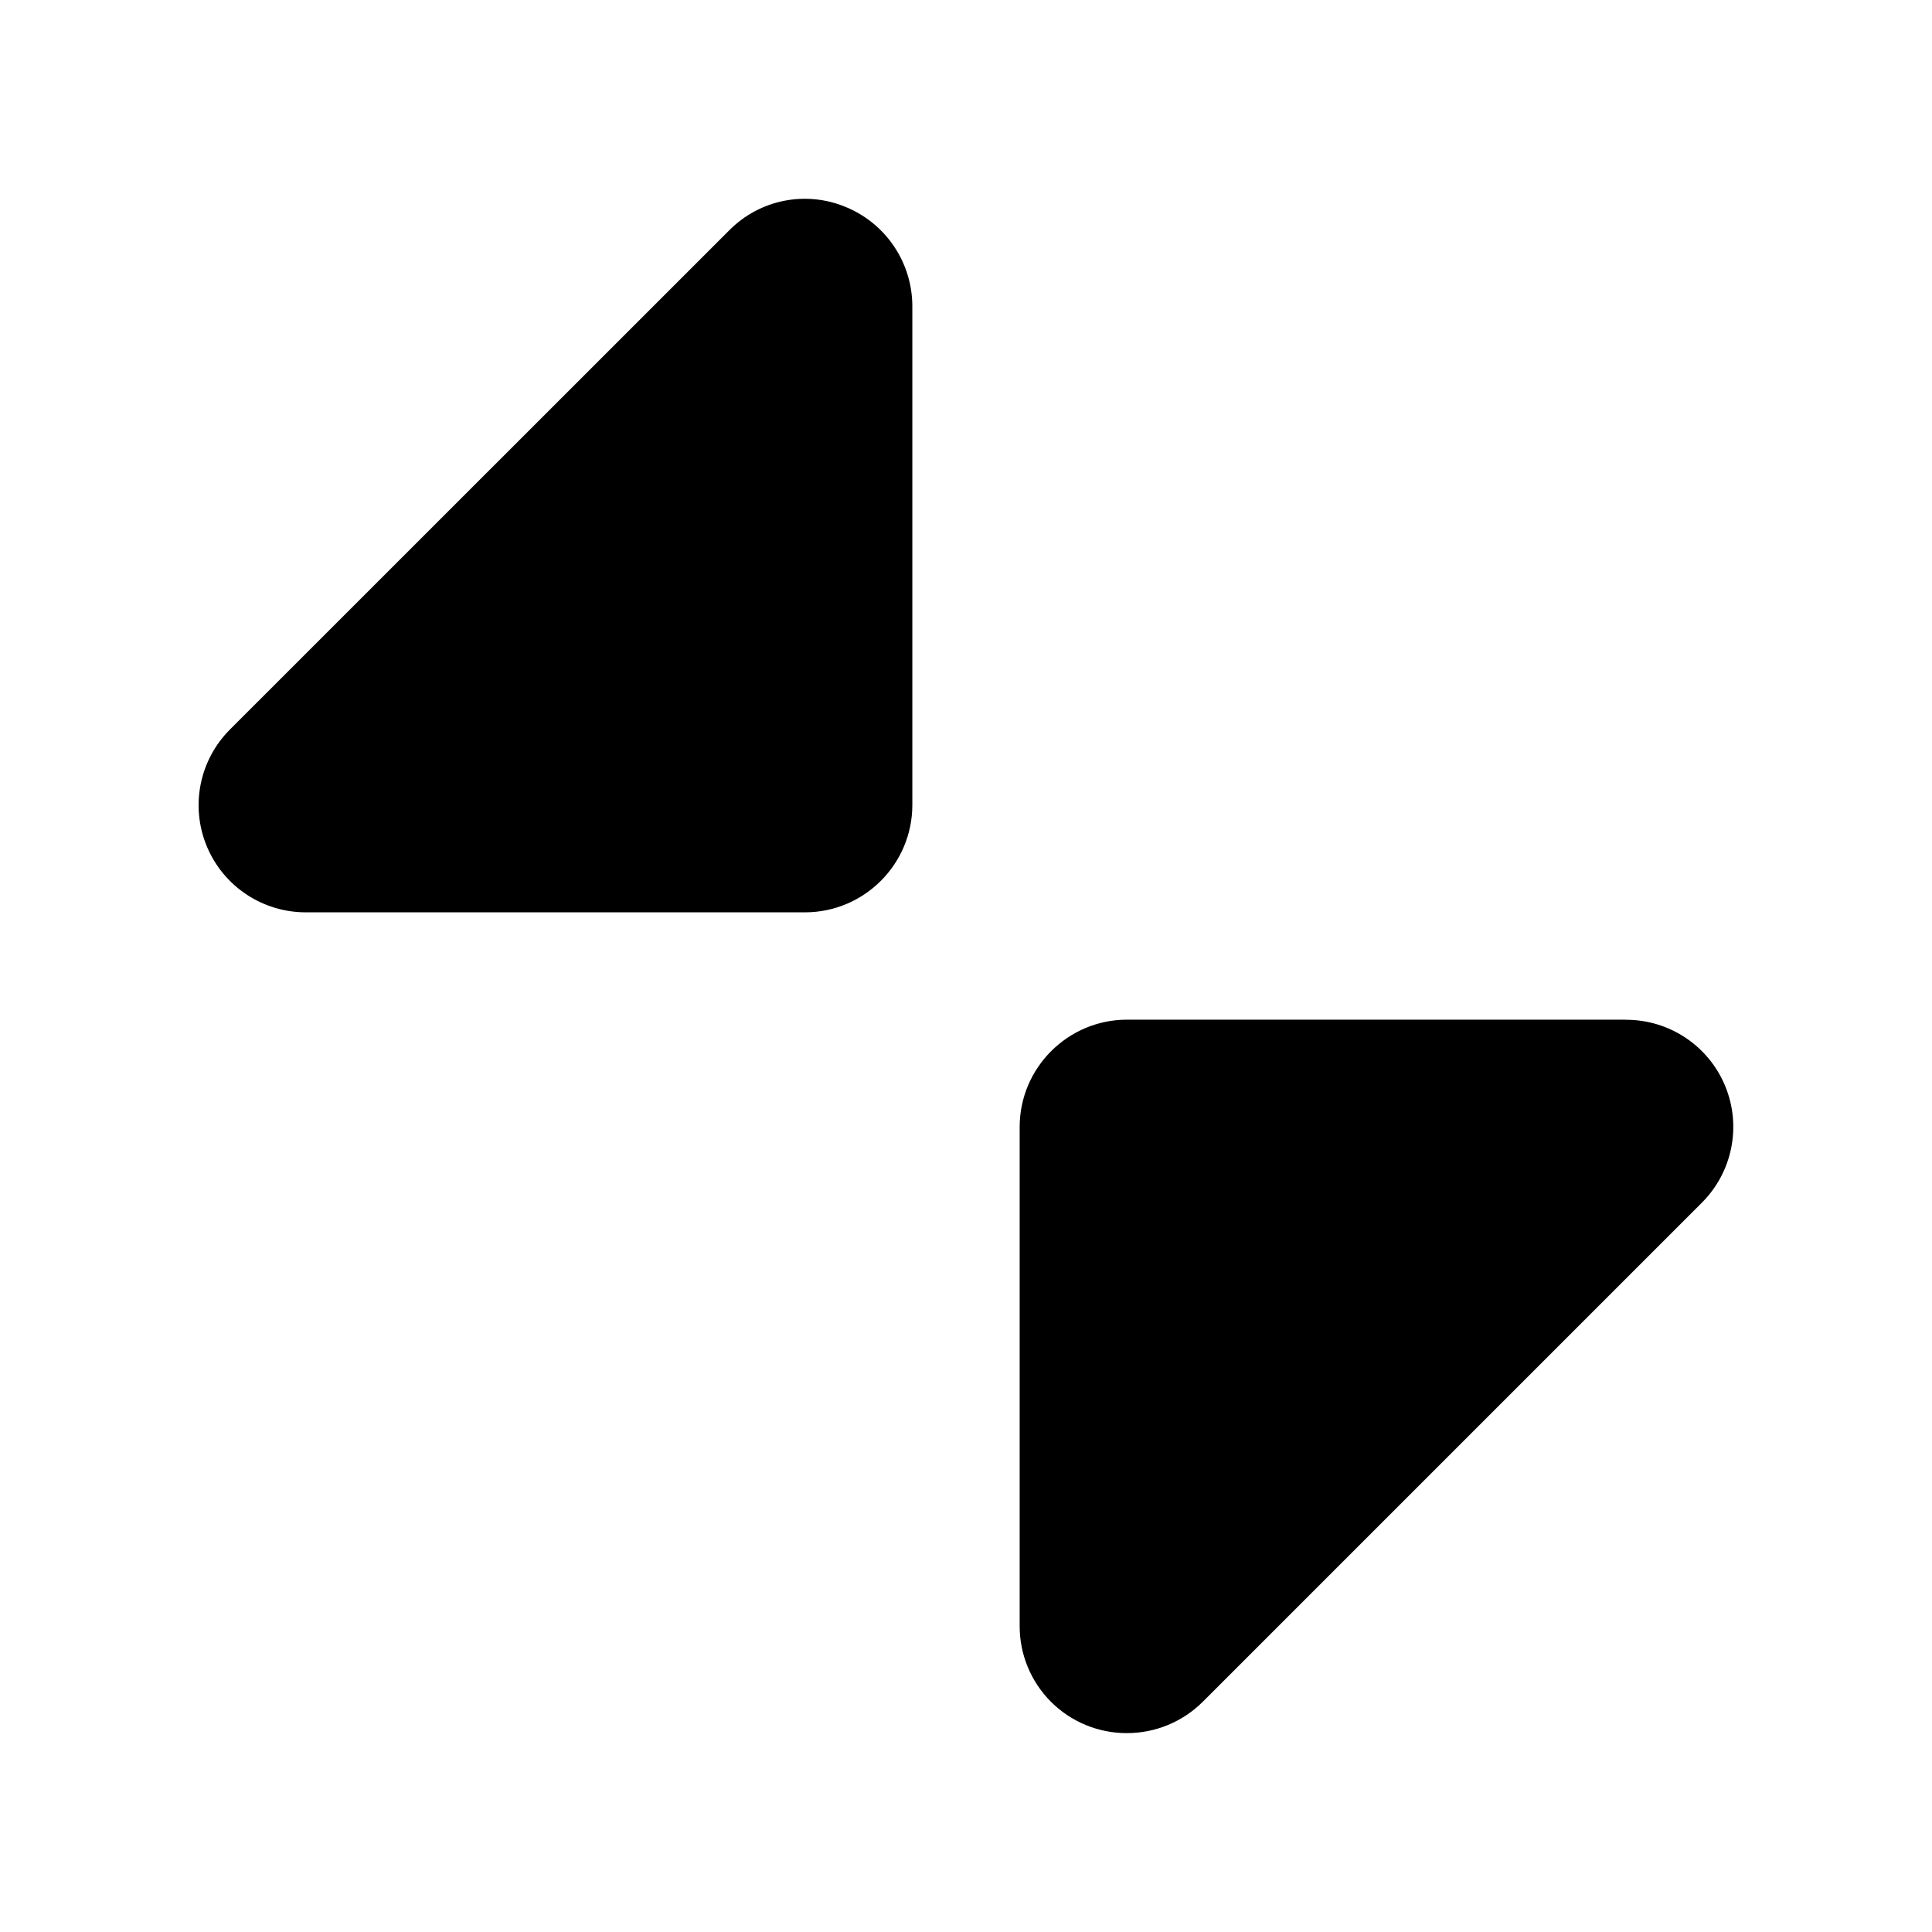
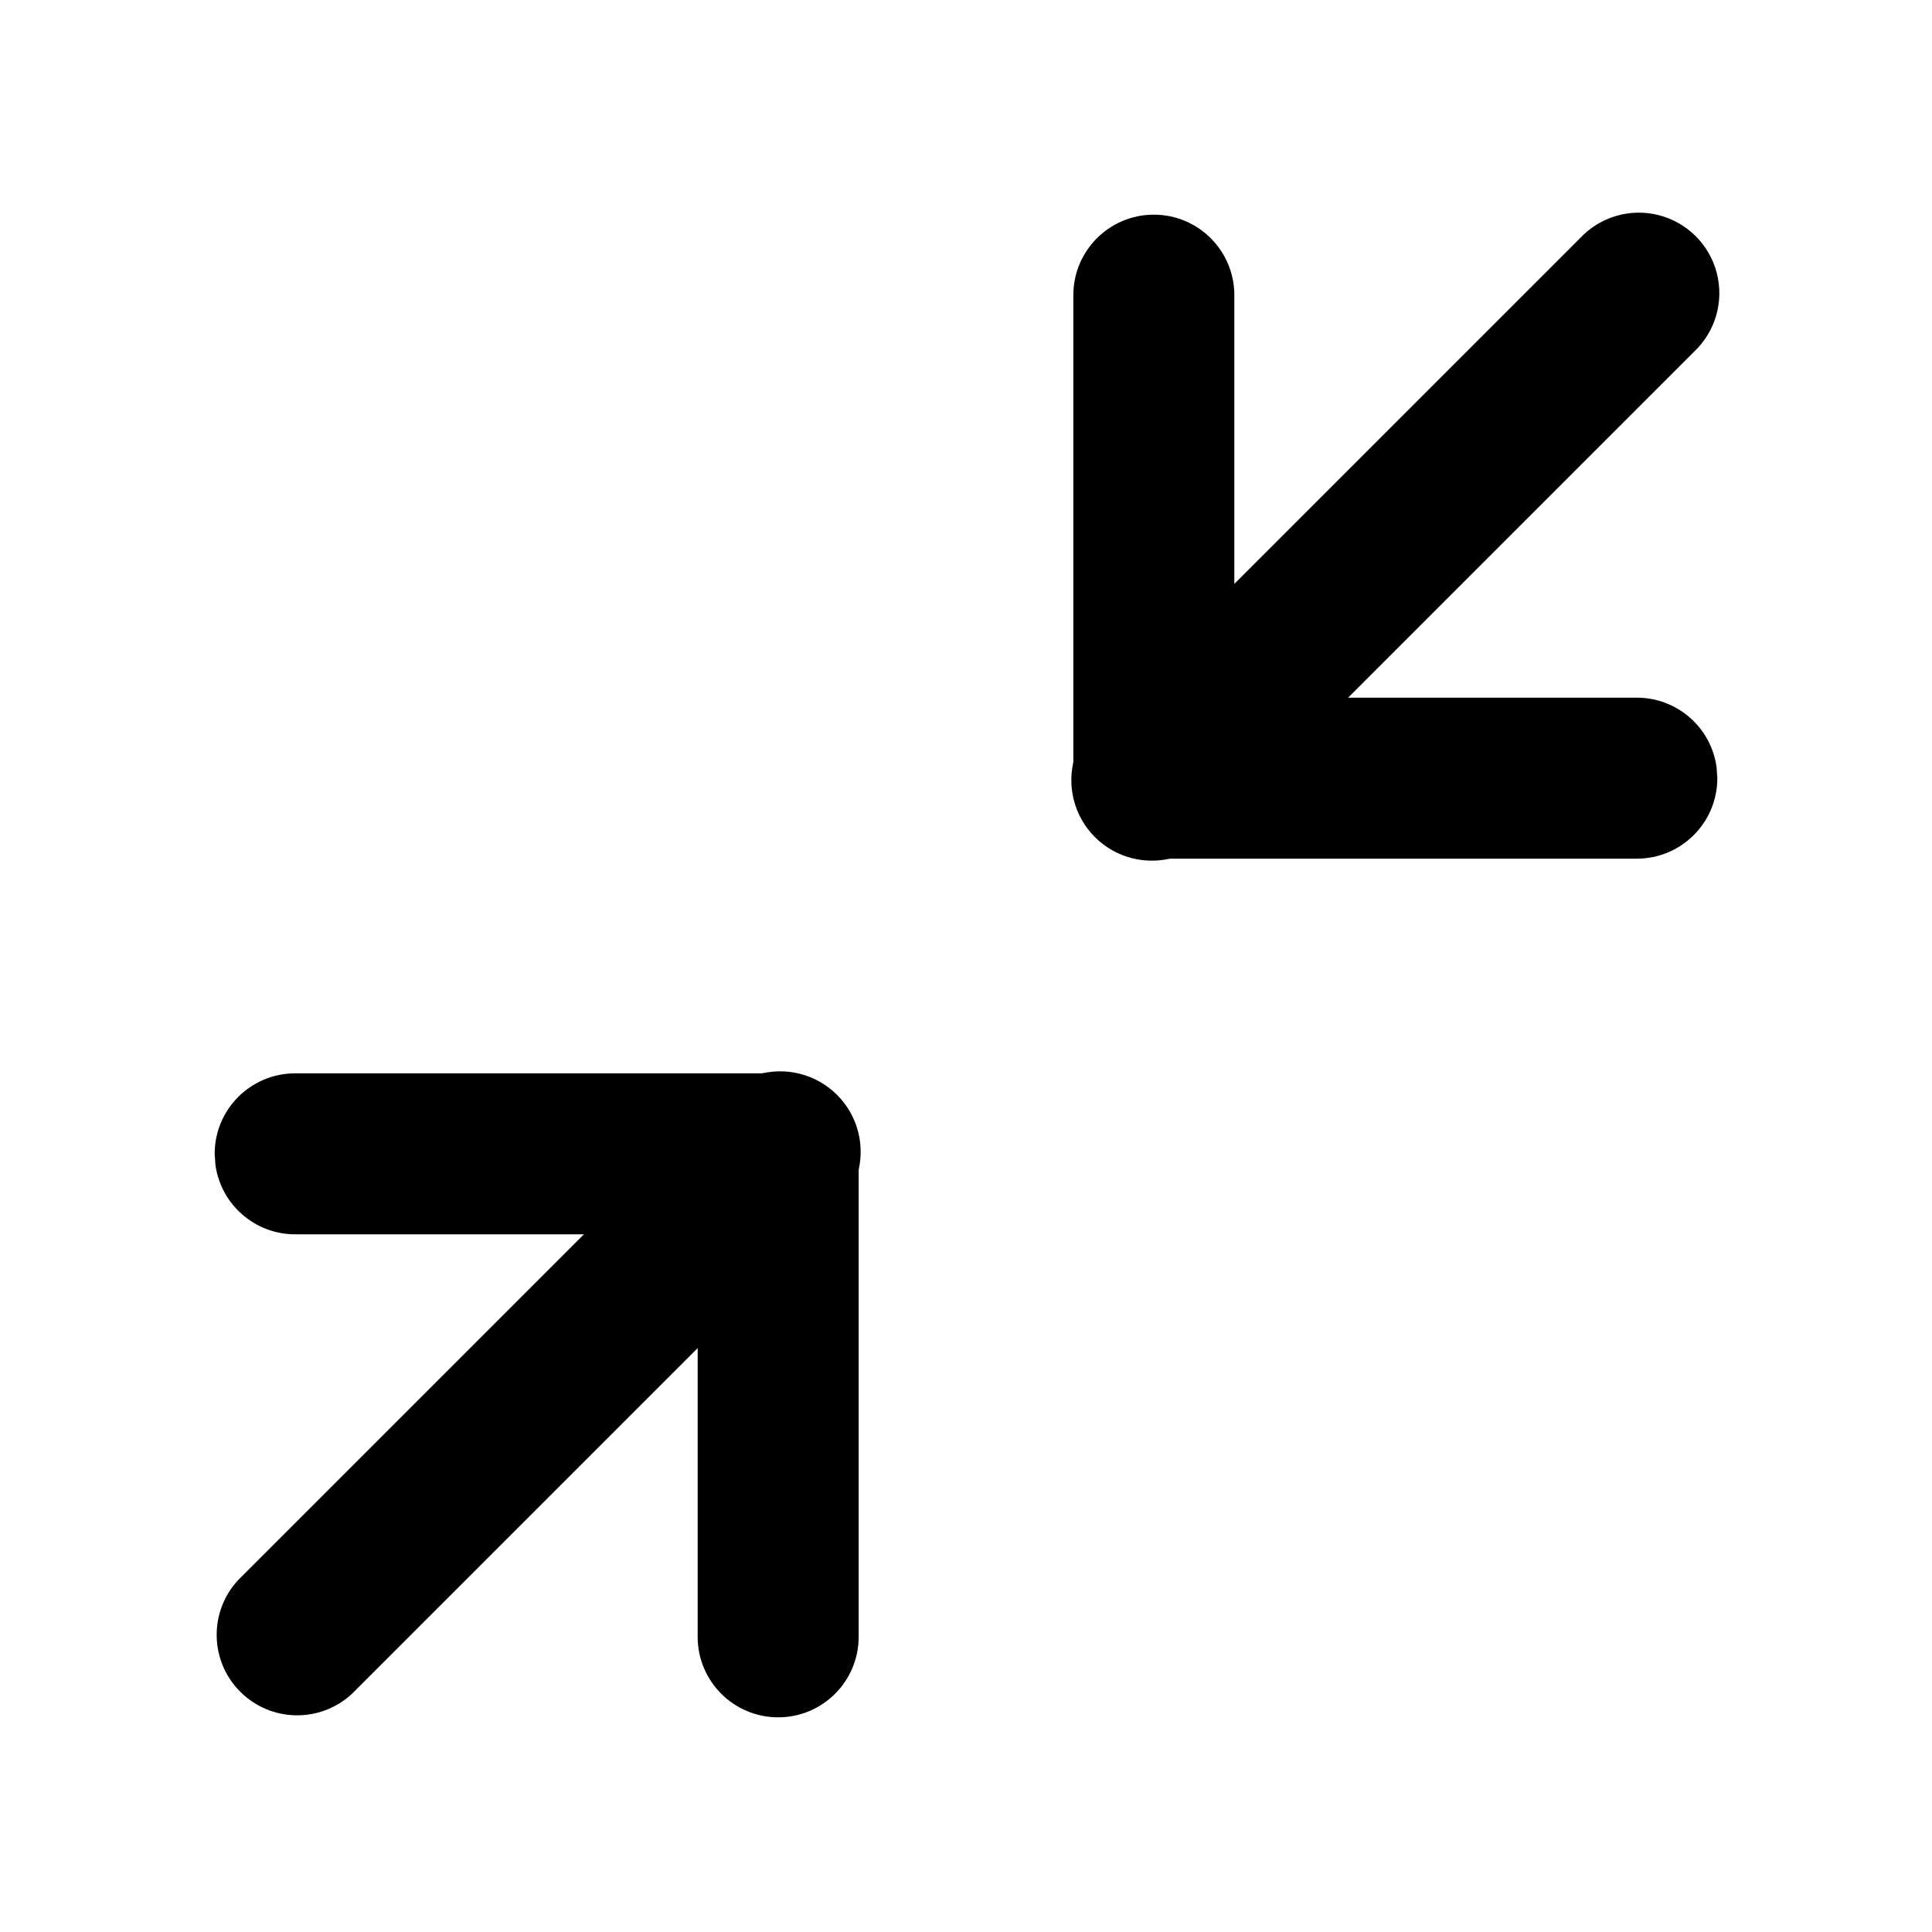
- <svg xmlns="http://www.w3.org/2000/svg" class="media-icon media-icon--fullscreen-exit" width="18" height="18" fill="none" aria-hidden="true" viewBox="0 0 18 18">
-   <path fill="currentColor" d="M7.883 1.93a.99.99 0 0 0-1.09.217L2.146 6.793A.998.998 0 0 0 2.853 8.5H7.5c.551 0 1-.449 1-1V2.854a1 1 0 0 0-.617-.924m7.263 7.57H10.5c-.551 0-1 .449-1 1v4.646a.996.996 0 0 0 1.001 1.001 1 1 0 0 0 .706-.293l4.646-4.646a.998.998 0 0 0-.707-1.707z" />
+ <svg xmlns="http://www.w3.org/2000/svg" class="media-icon media-icon--fullscreen-exit" width="18" height="18" fill="currentColor" aria-hidden="true" viewBox="0 0 18 18">
+   <path d="M10.75 2a.75.75 0 0 1 .75.75V6.5h3.75a.75.75 0 0 1 .743.648L16 7.25a.75.75 0 0 1-.75.75h-4.5a.75.75 0 0 1-.75-.75v-4.5a.75.75 0 0 1 .75-.75" />
+   <path d="M14.72 2.22a.75.75 0 1 1 1.06 1.06l-4.5 4.5a.75.75 0 1 1-1.06-1.06zM7.25 10a.75.75 0 0 1 .75.75v4.5a.75.75 0 0 1-1.5 0V11.5H2.75a.75.75 0 0 1-.743-.648L2 10.75a.75.75 0 0 1 .75-.75z" />
+   <path d="M6.72 10.22a.75.75 0 1 1 1.06 1.06l-4.5 4.5a.75.75 0 0 1-1.06-1.06z" />
</svg>
